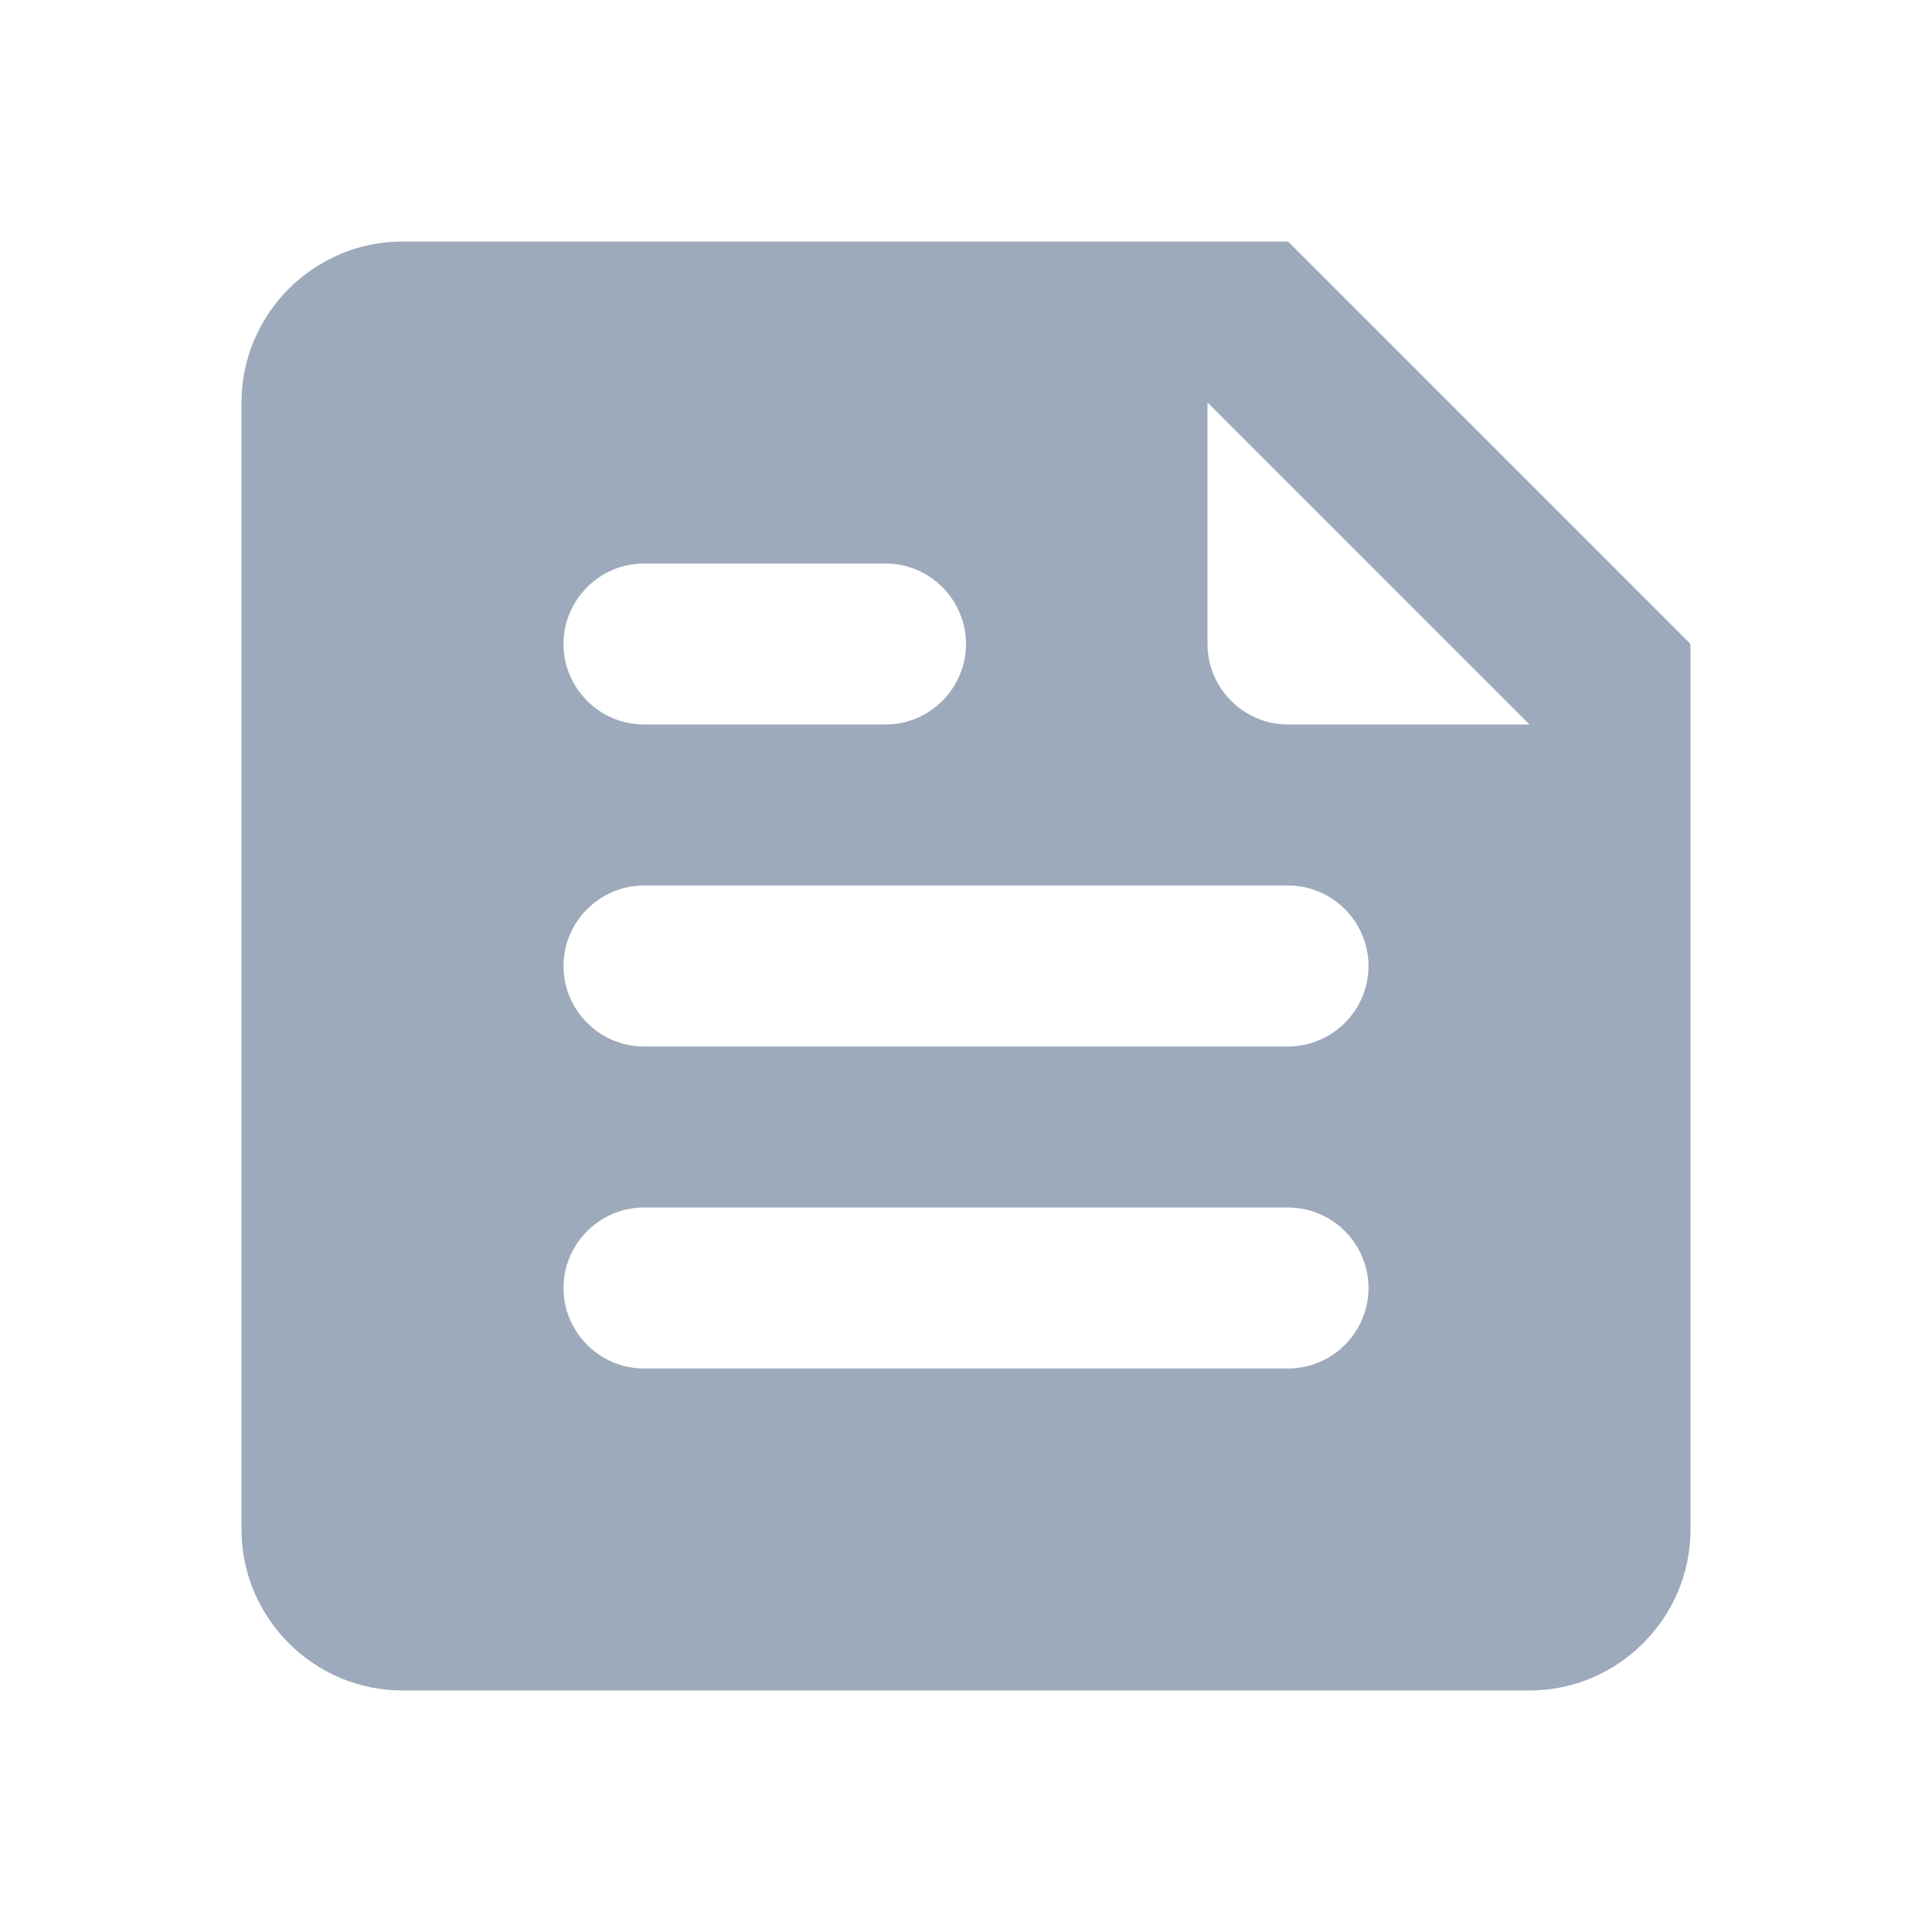
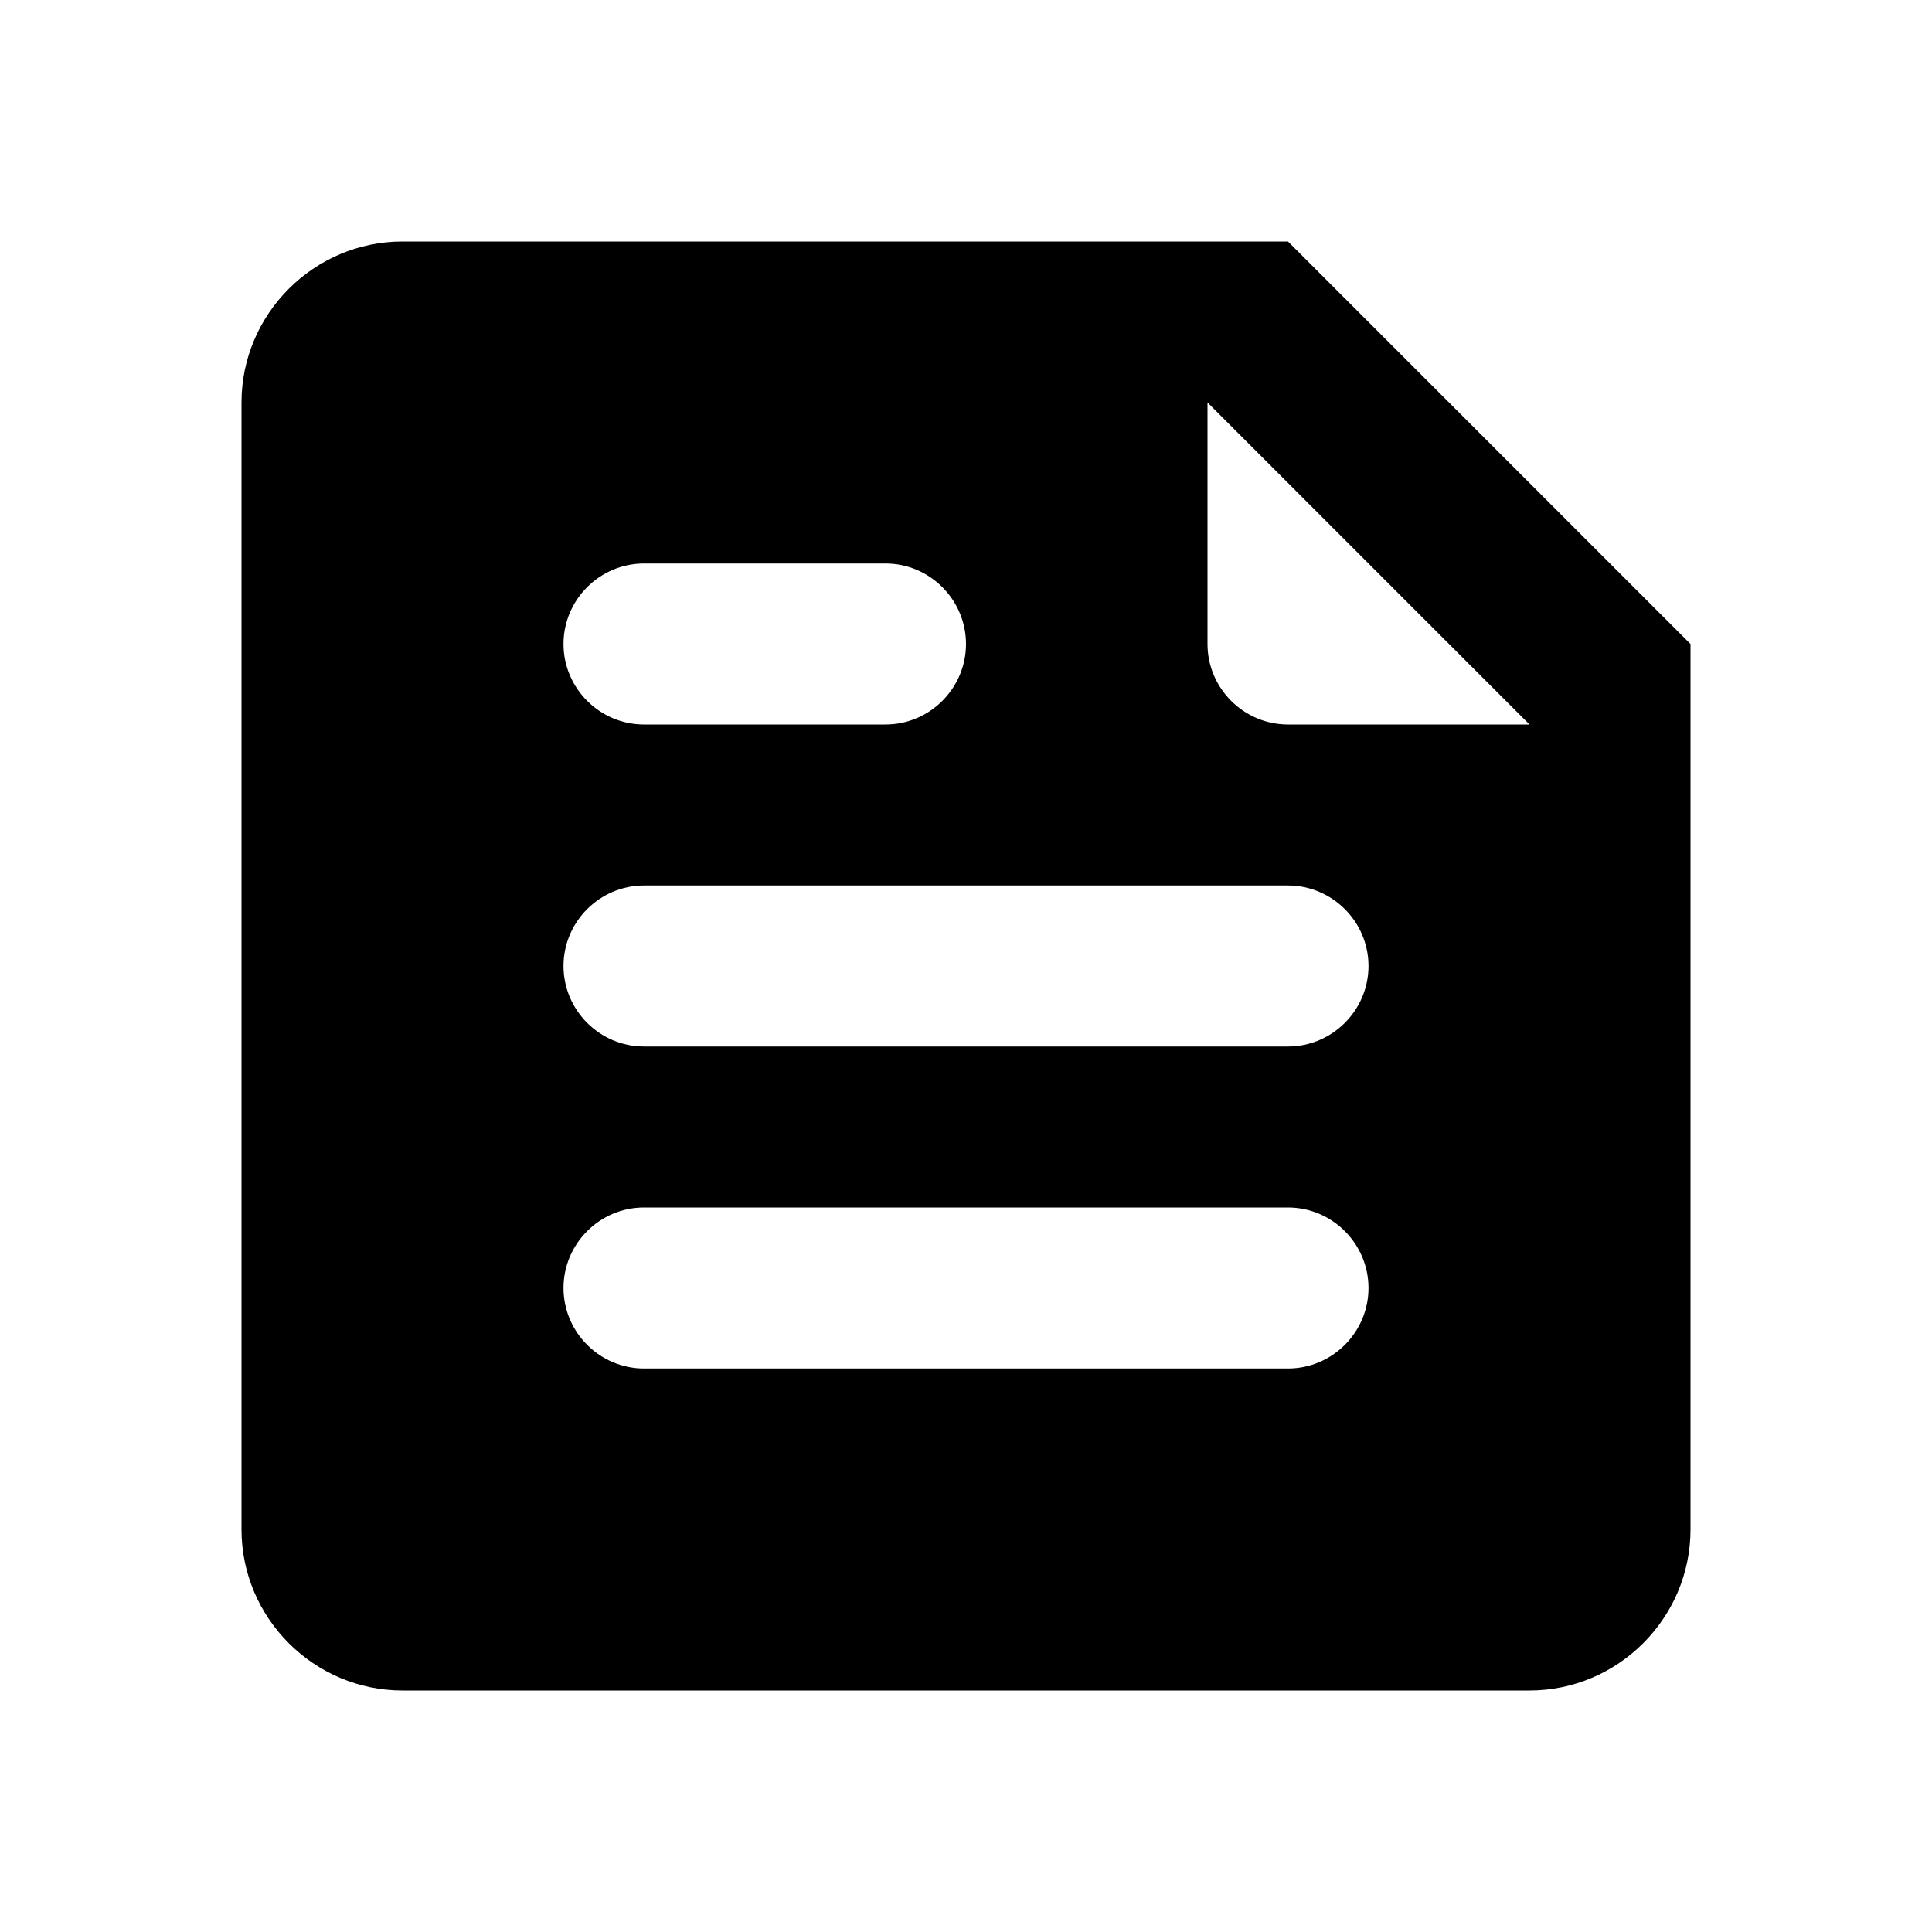
<svg xmlns="http://www.w3.org/2000/svg" width="24" height="24" viewBox="0 0 24 24" fill="none">
-   <path d="M16 3H5C3.9 3 3 3.9 3 5V19C3 20.1 3.9 21 5 21H19C20.1 21 21 20.1 21 19V8L16 3ZM8 7H11C11.55 7 12 7.45 12 8C12 8.55 11.55 9 11 9H8C7.45 9 7 8.55 7 8C7 7.45 7.45 7 8 7ZM16 17H8C7.45 17 7 16.55 7 16C7 15.45 7.45 15 8 15H16C16.55 15 17 15.45 17 16C17 16.55 16.55 17 16 17ZM16 13H8C7.45 13 7 12.55 7 12C7 11.45 7.45 11 8 11H16C16.55 11 17 11.45 17 12C17 12.55 16.55 13 16 13ZM15 8V5L19 9H16C15.45 9 15 8.55 15 8Z" fill="#9DAABB" />
+   <path d="M16 3H5C3.9 3 3 3.9 3 5V19C3 20.1 3.9 21 5 21H19C20.1 21 21 20.1 21 19V8L16 3ZM8 7H11C11.55 7 12 7.45 12 8C12 8.55 11.55 9 11 9H8C7.45 9 7 8.55 7 8C7 7.45 7.45 7 8 7ZM16 17H8C7.45 17 7 16.55 7 16C7 15.45 7.45 15 8 15H16C16.55 15 17 15.45 17 16C17 16.55 16.55 17 16 17ZM16 13H8C7.45 13 7 12.55 7 12C7 11.45 7.45 11 8 11H16C16.55 11 17 11.45 17 12C17 12.55 16.55 13 16 13ZM15 8V5L19 9H16C15.45 9 15 8.55 15 8Z" fill="currentColor" />
</svg>
